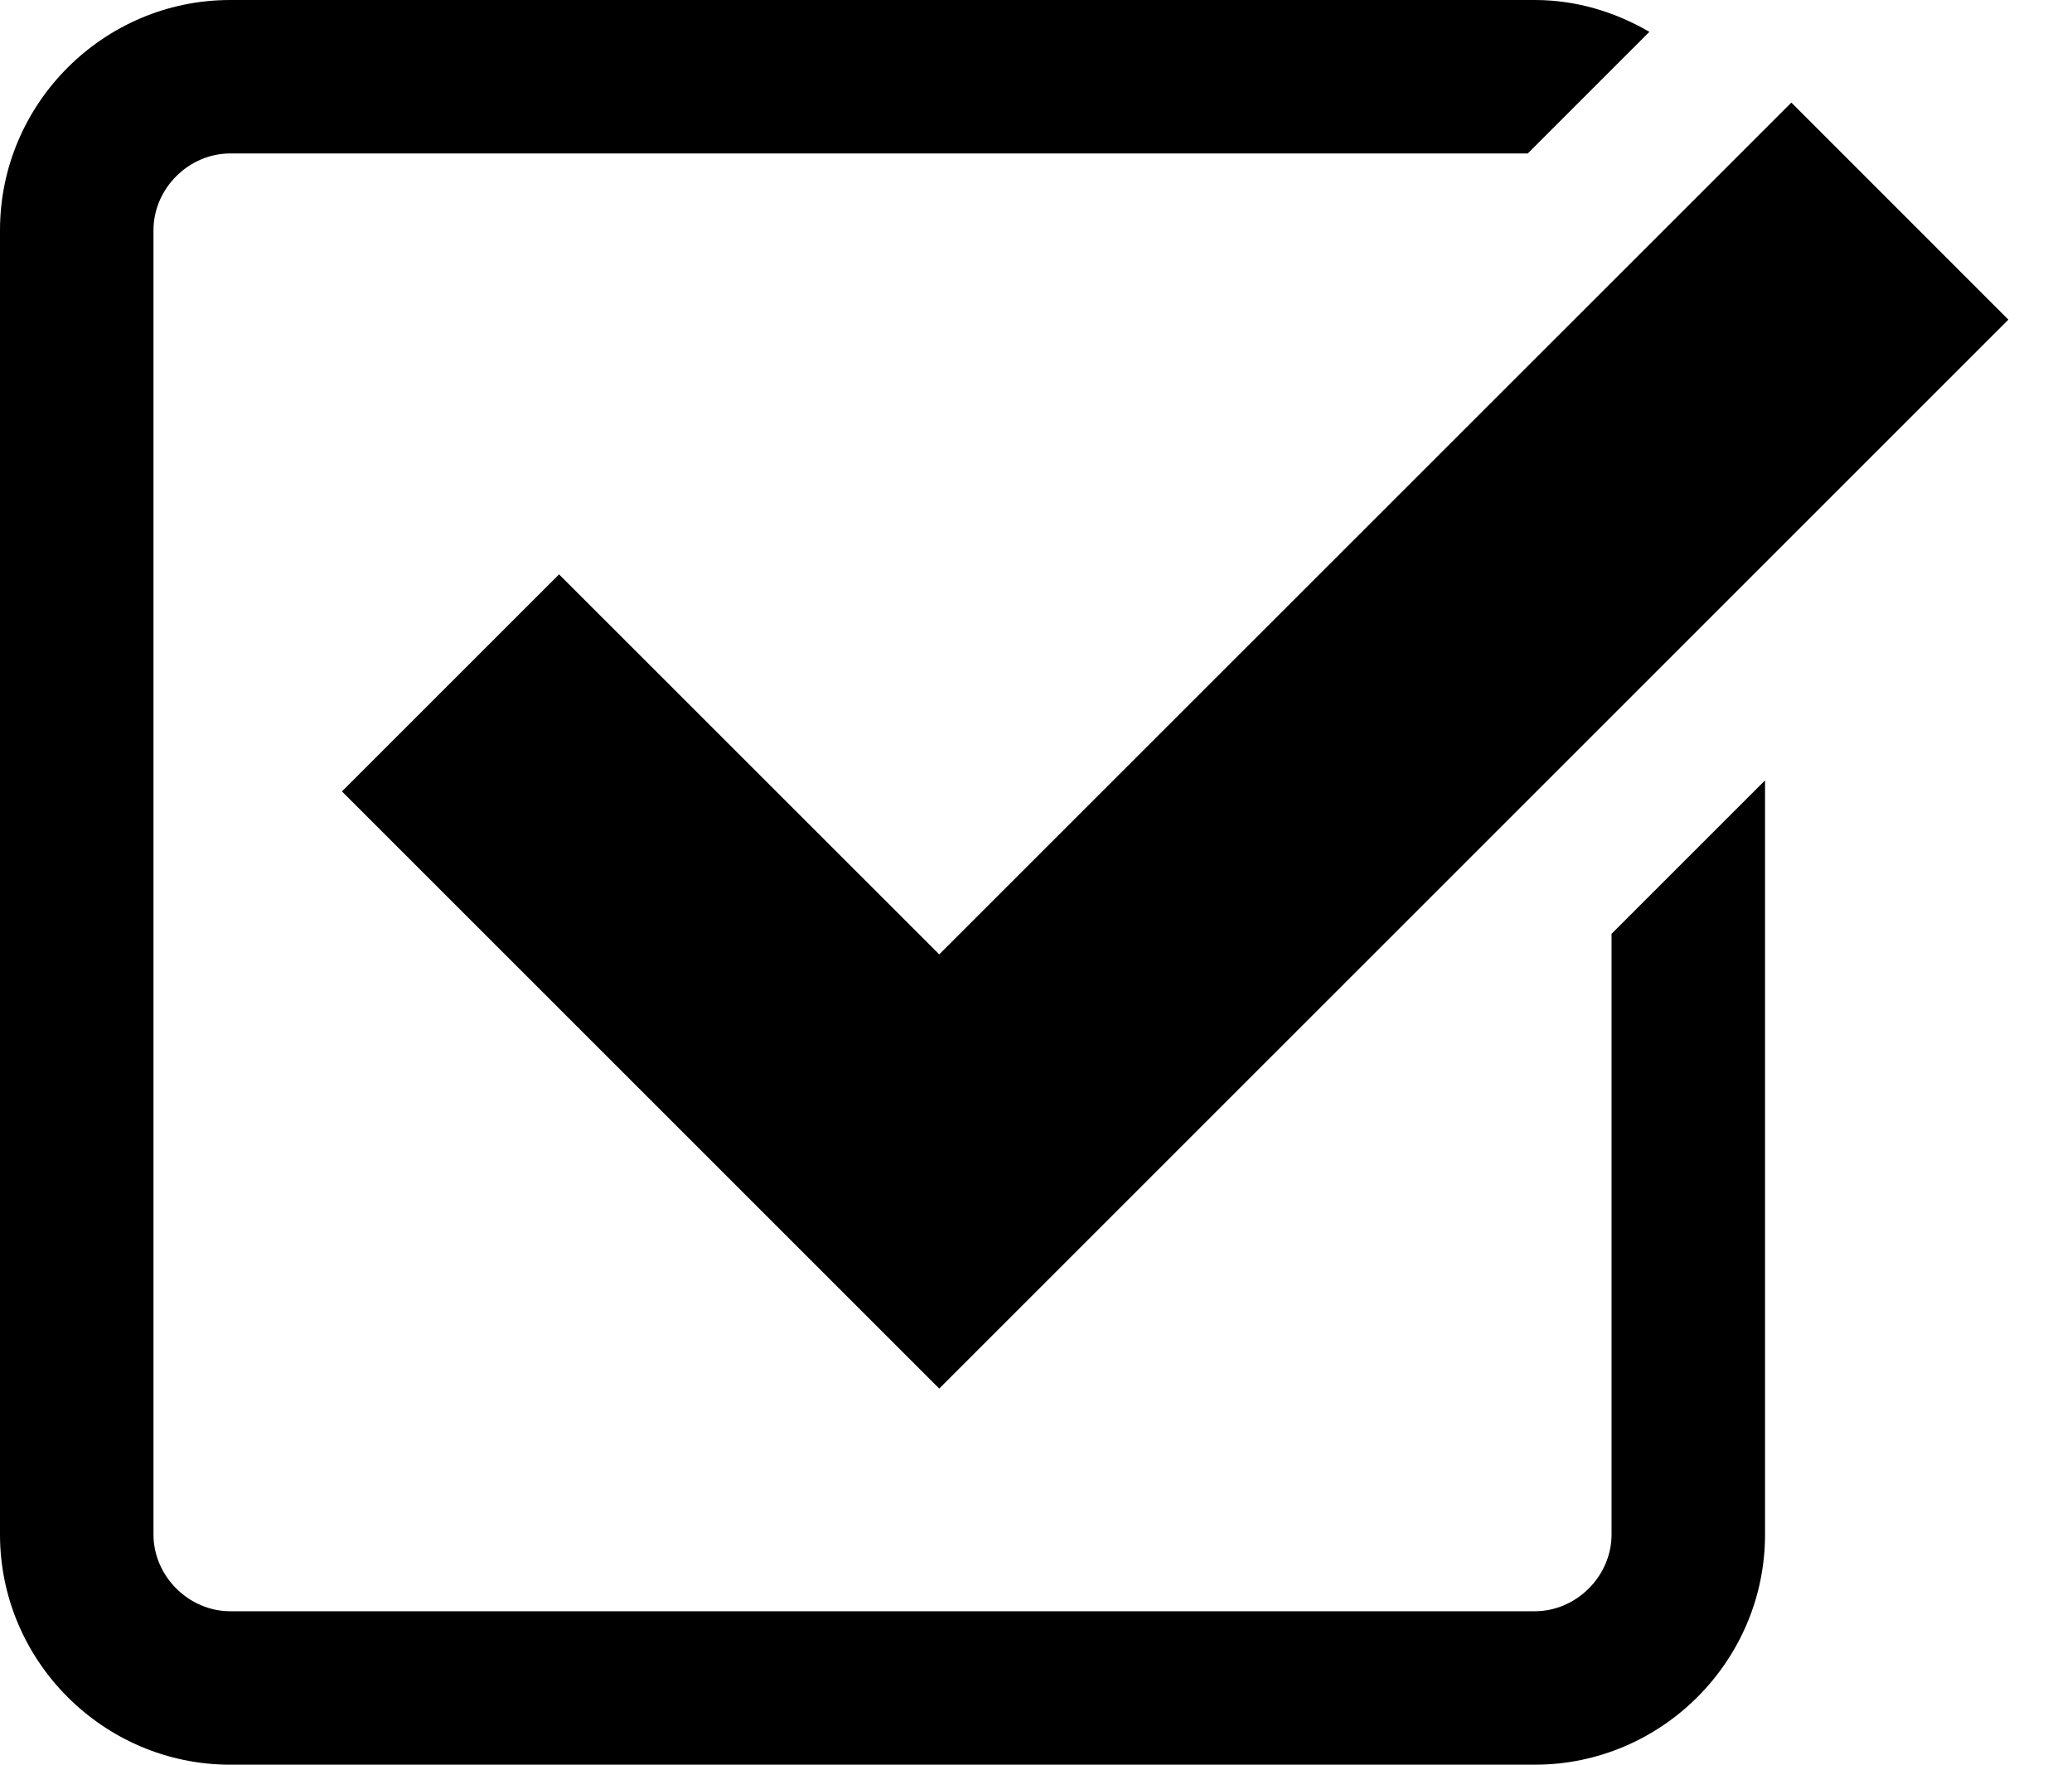
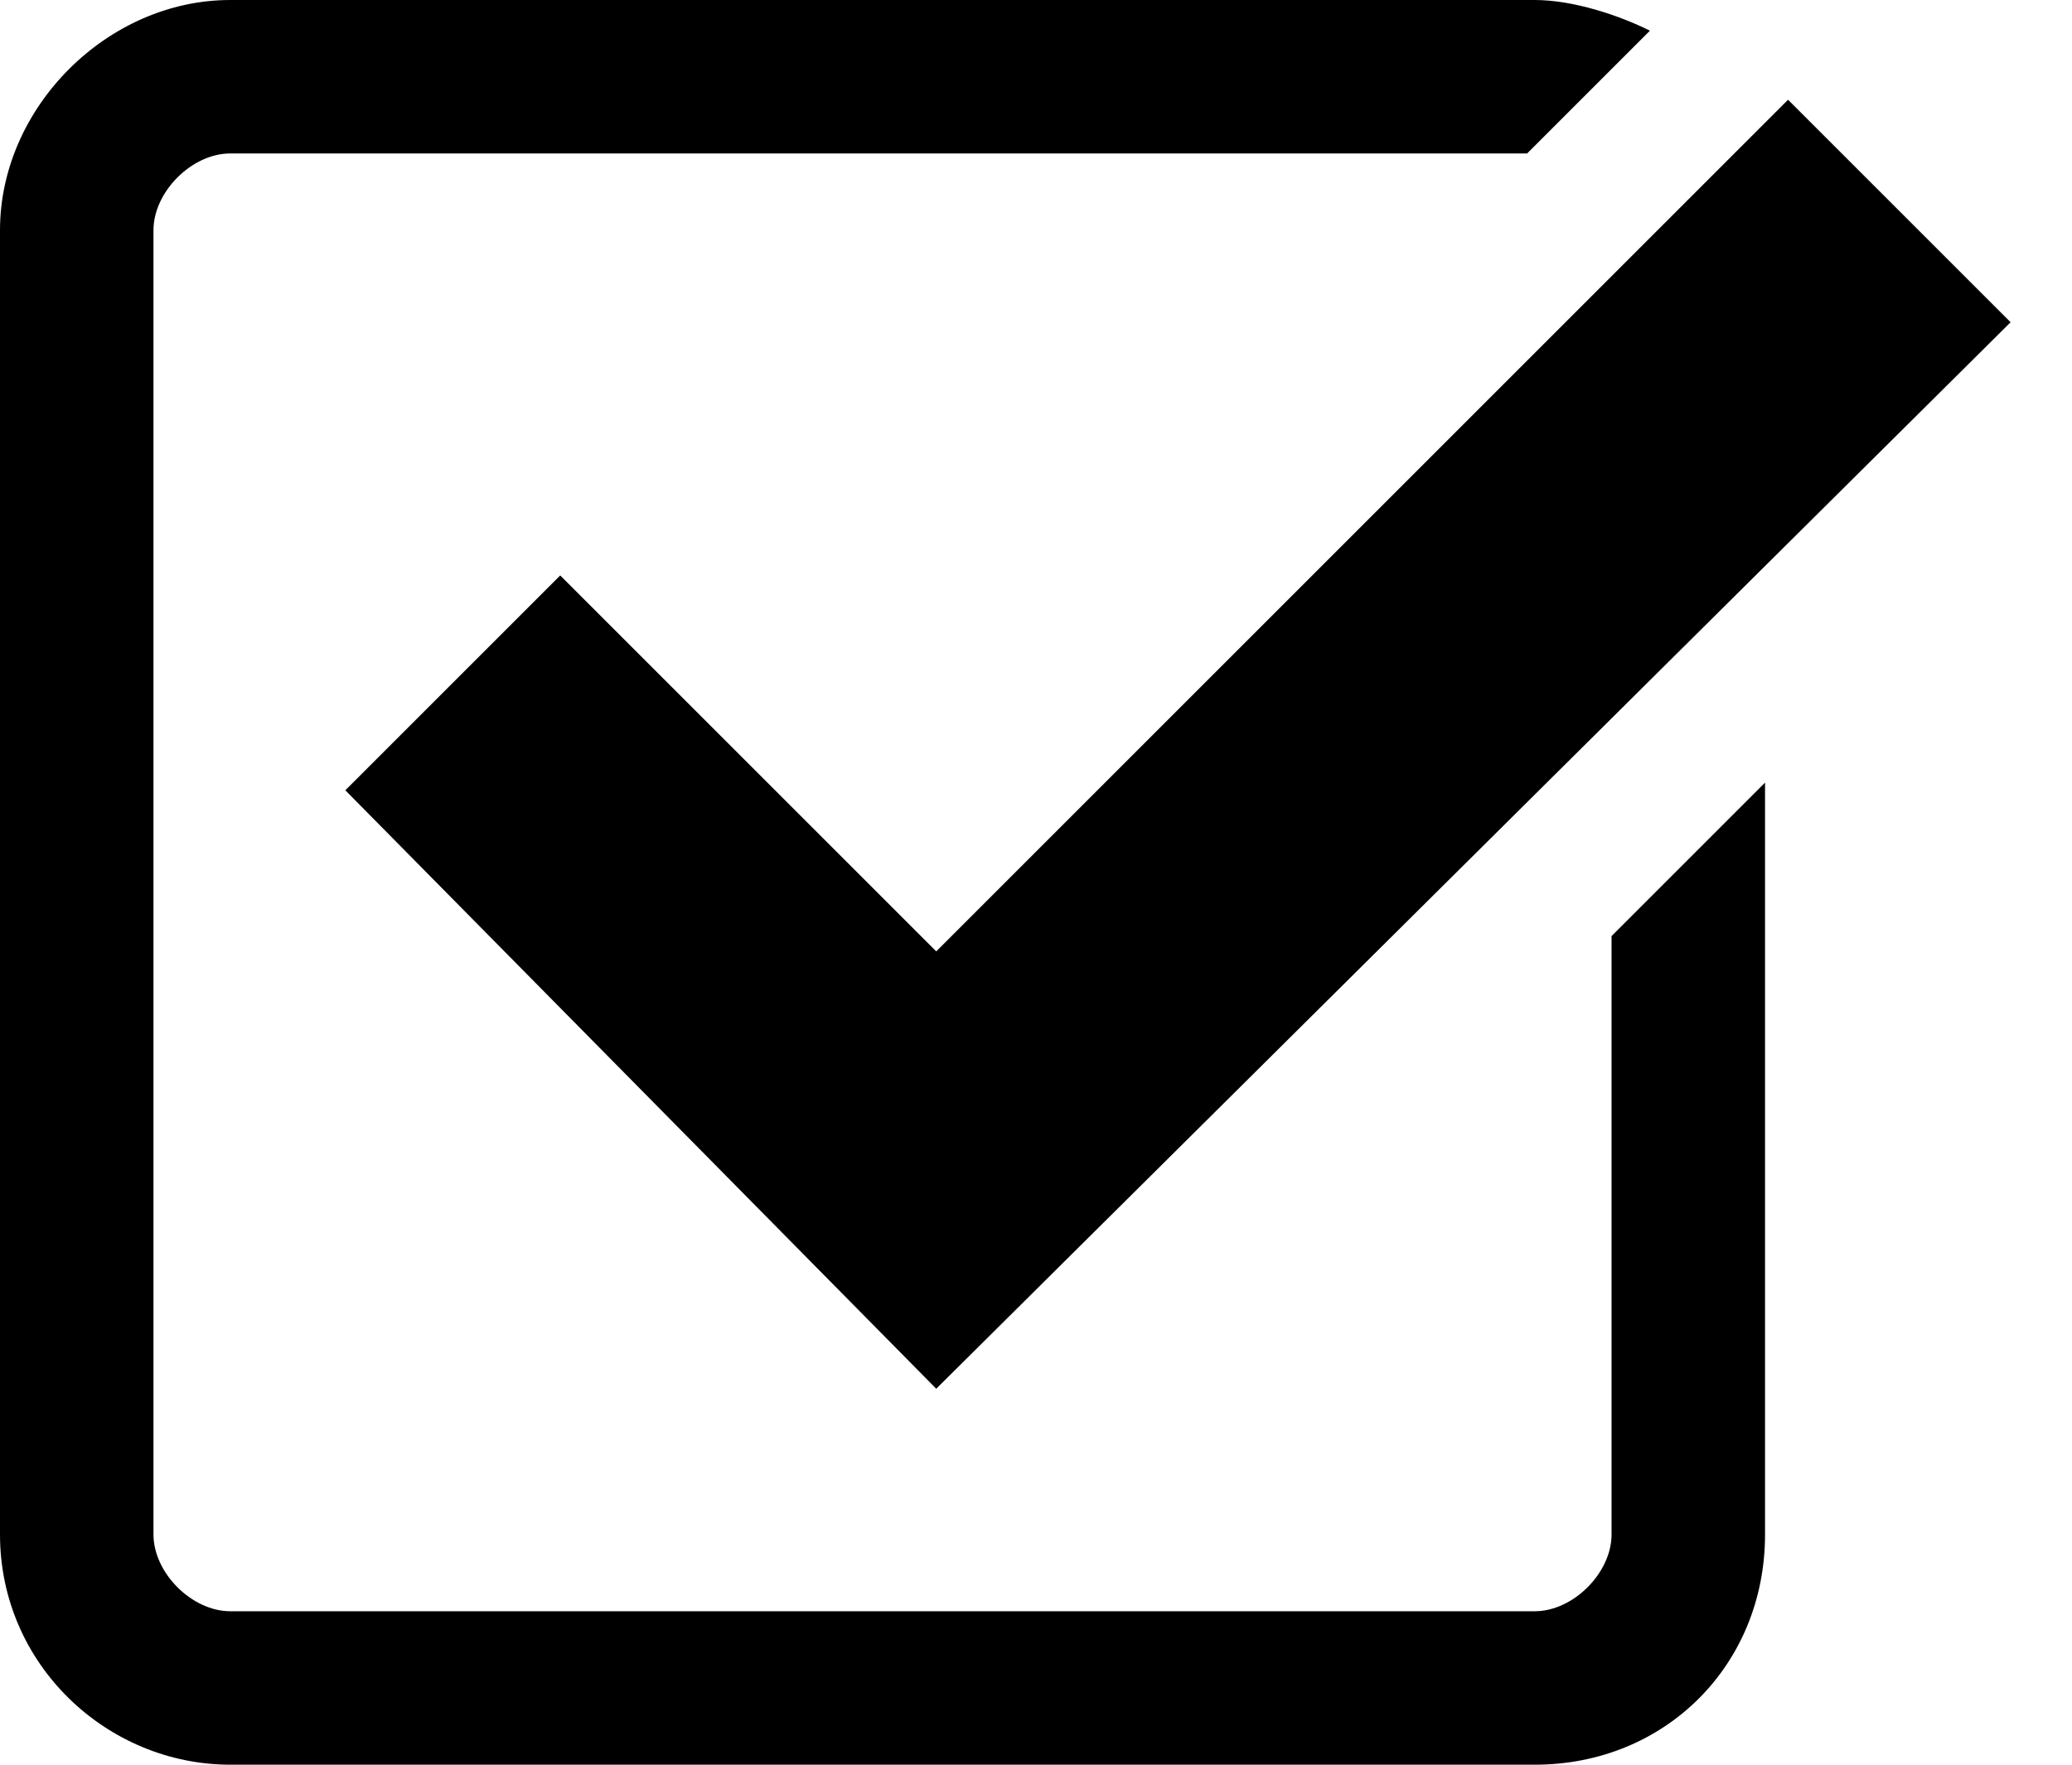
- <svg xmlns="http://www.w3.org/2000/svg" version="1.1" x="0px" y="0px" width="27px" height="23px" viewBox="0 0 27 23" enable-background="new 0 0 27 23" xml:space="preserve">
-   <g id="Layer_1">
- </g>
-   <g id="Layer_2">
-     <g>
-       <polygon points="7.285,7.486 4.456,10.315 12.239,18.098 26.171,4.166 23.343,1.337 12.239,12.439   " />
-       <path d="M21,20c0,0.542-0.458,1-1,1H3c-0.542,0-1-0.458-1-1V3c0-0.542,0.458-1,1-1h16.908l1.585-1.585C21.051,0.158,20.545,0,20,0    H3C1.35,0,0,1.35,0,3v17c0,1.65,1.35,3,3,3h17c1.65,0,3-1.35,3-3v-9.829l-2,2V20z" />
-     </g>
-   </g>
+ <svg xmlns="http://www.w3.org/2000/svg" width="27" height="23" viewBox="0 0 27 23">
+   <polygon points="7.3 7.5 4.5 10.3 12.2 18.1 26.2 4.2 23.3 1.3 12.2 12.4 " />
+   <path d="M21 20c0 0.5-0.5 1-1 1H3c-0.5 0-1-0.5-1-1V3c0-0.5 0.5-1 1-1h16.9l1.6-1.6C21.1 0.2 20.5 0 20 0H3C1.4 0 0 1.4 0 3v17c0 1.7 1.4 3 3 3h17c1.7 0 3-1.3 3-3v-9.8l-2 2V20z" />
</svg>
